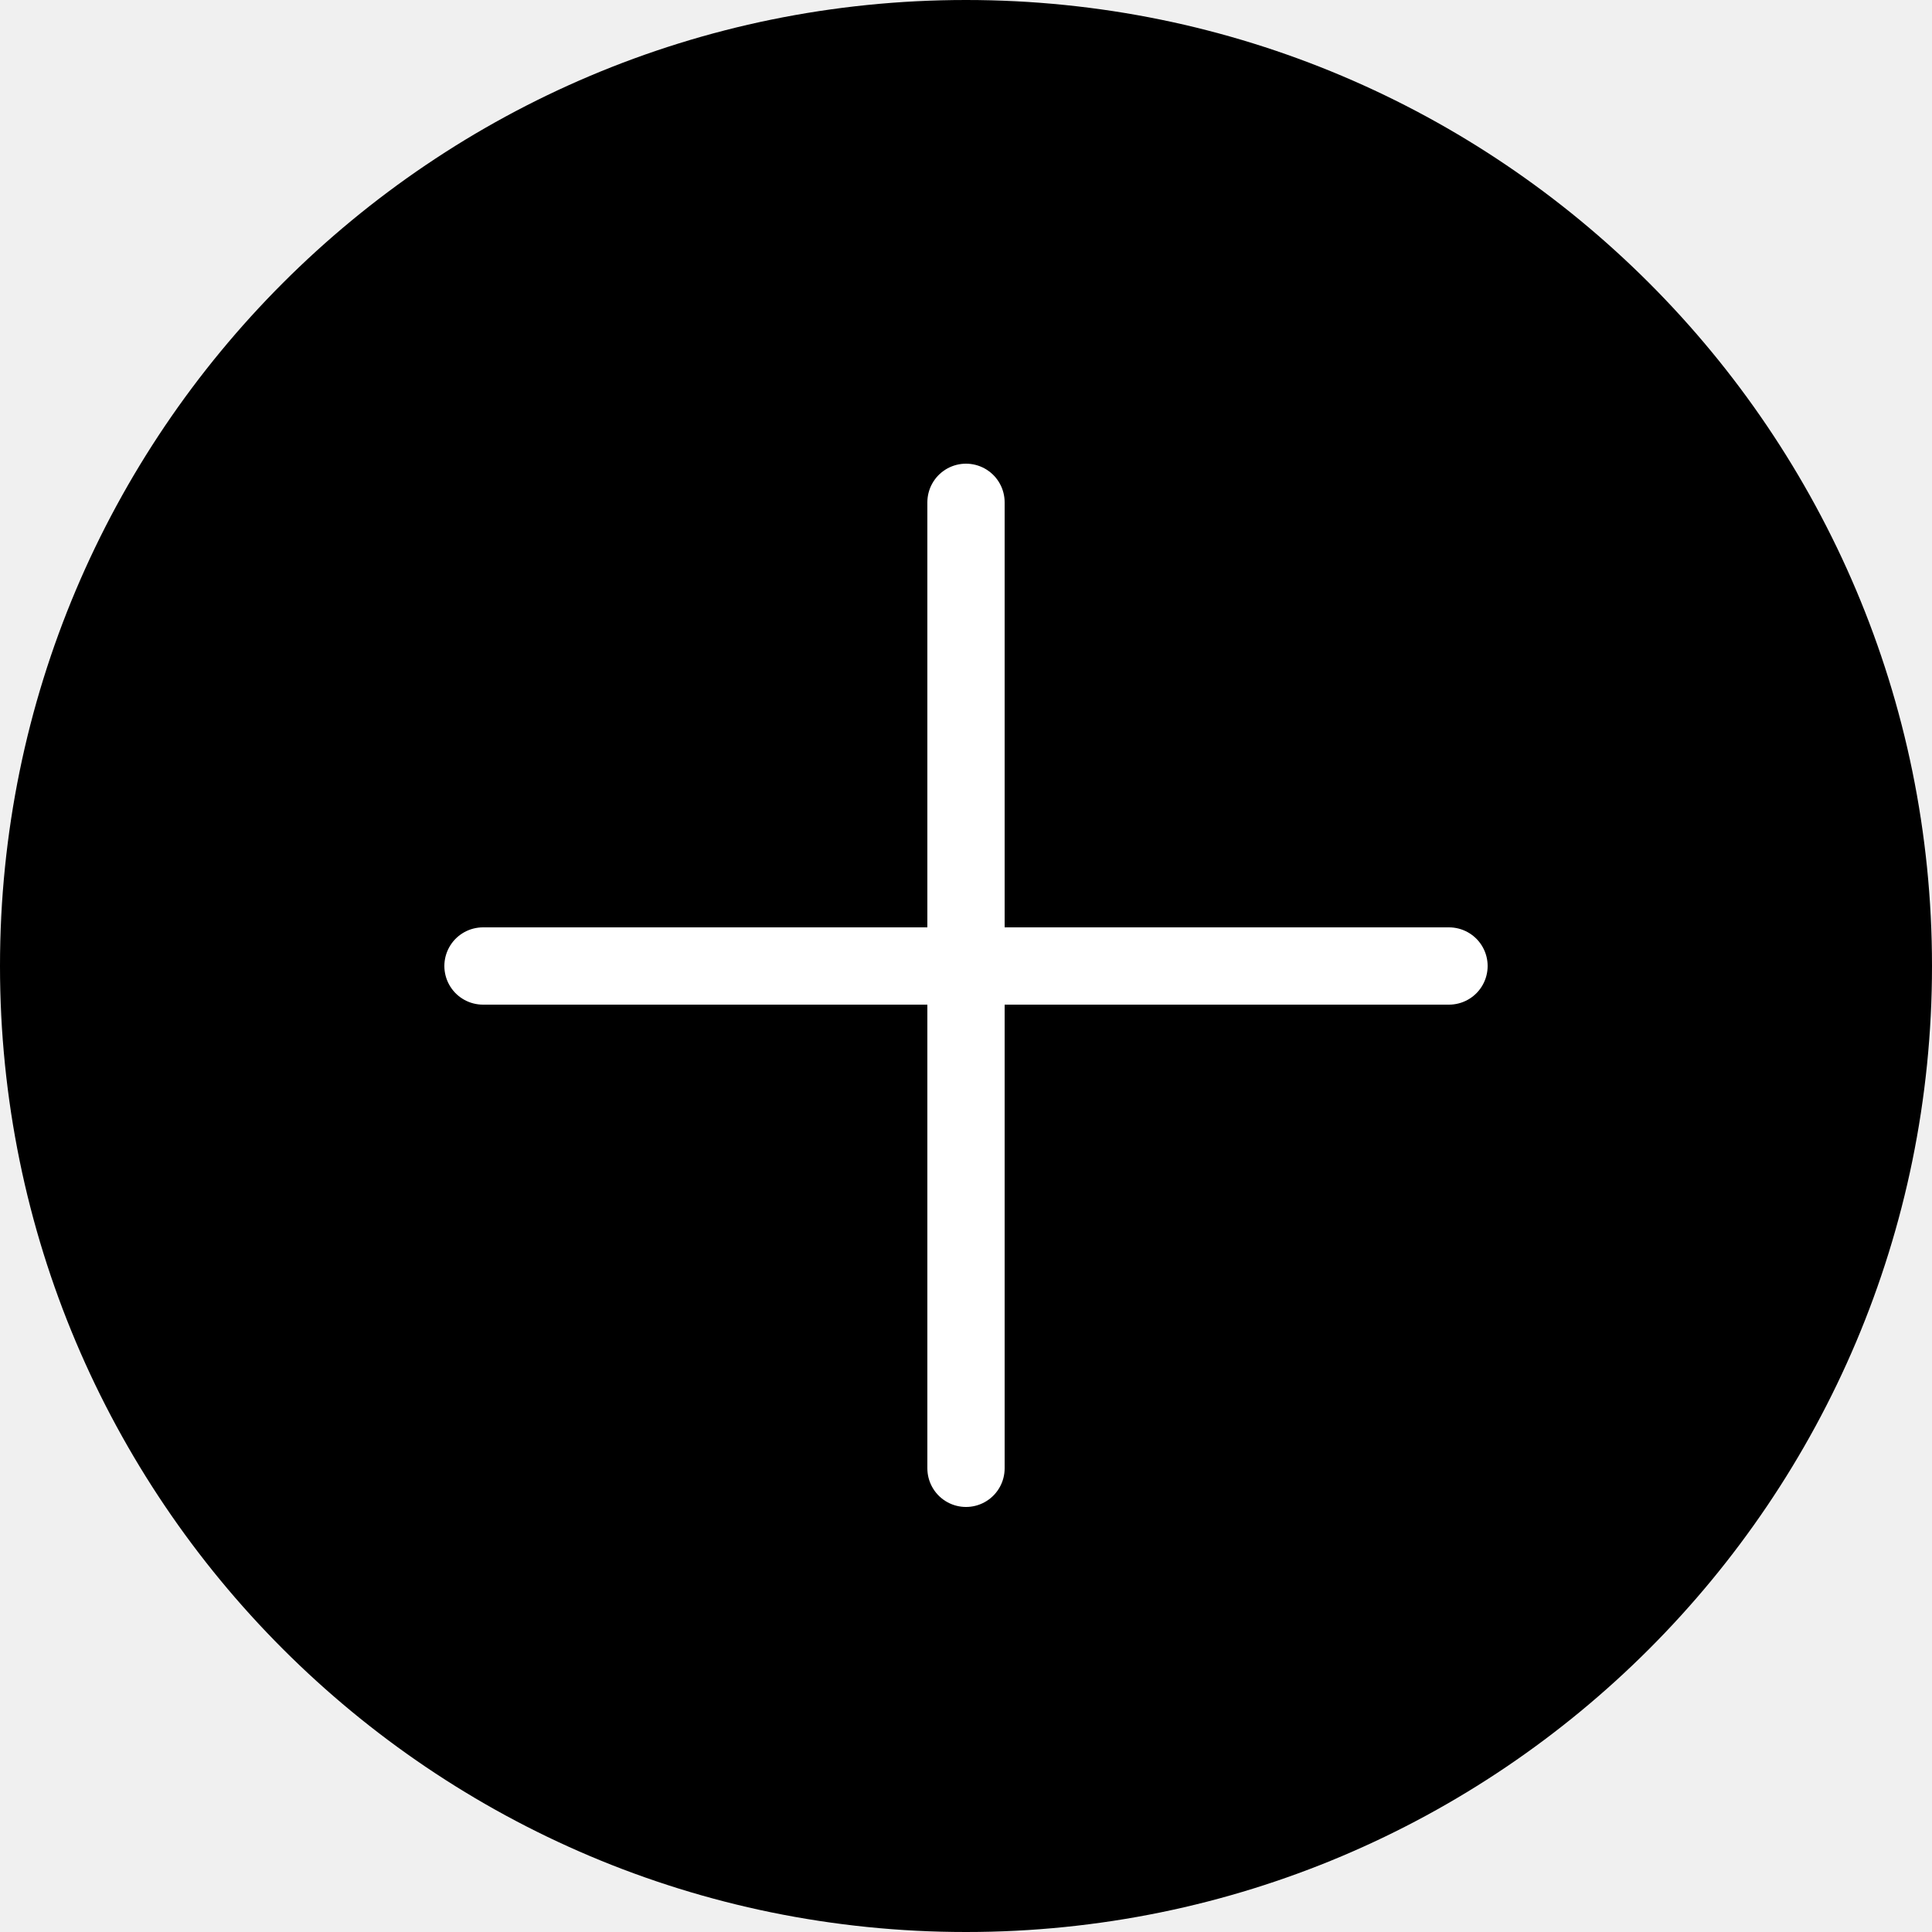
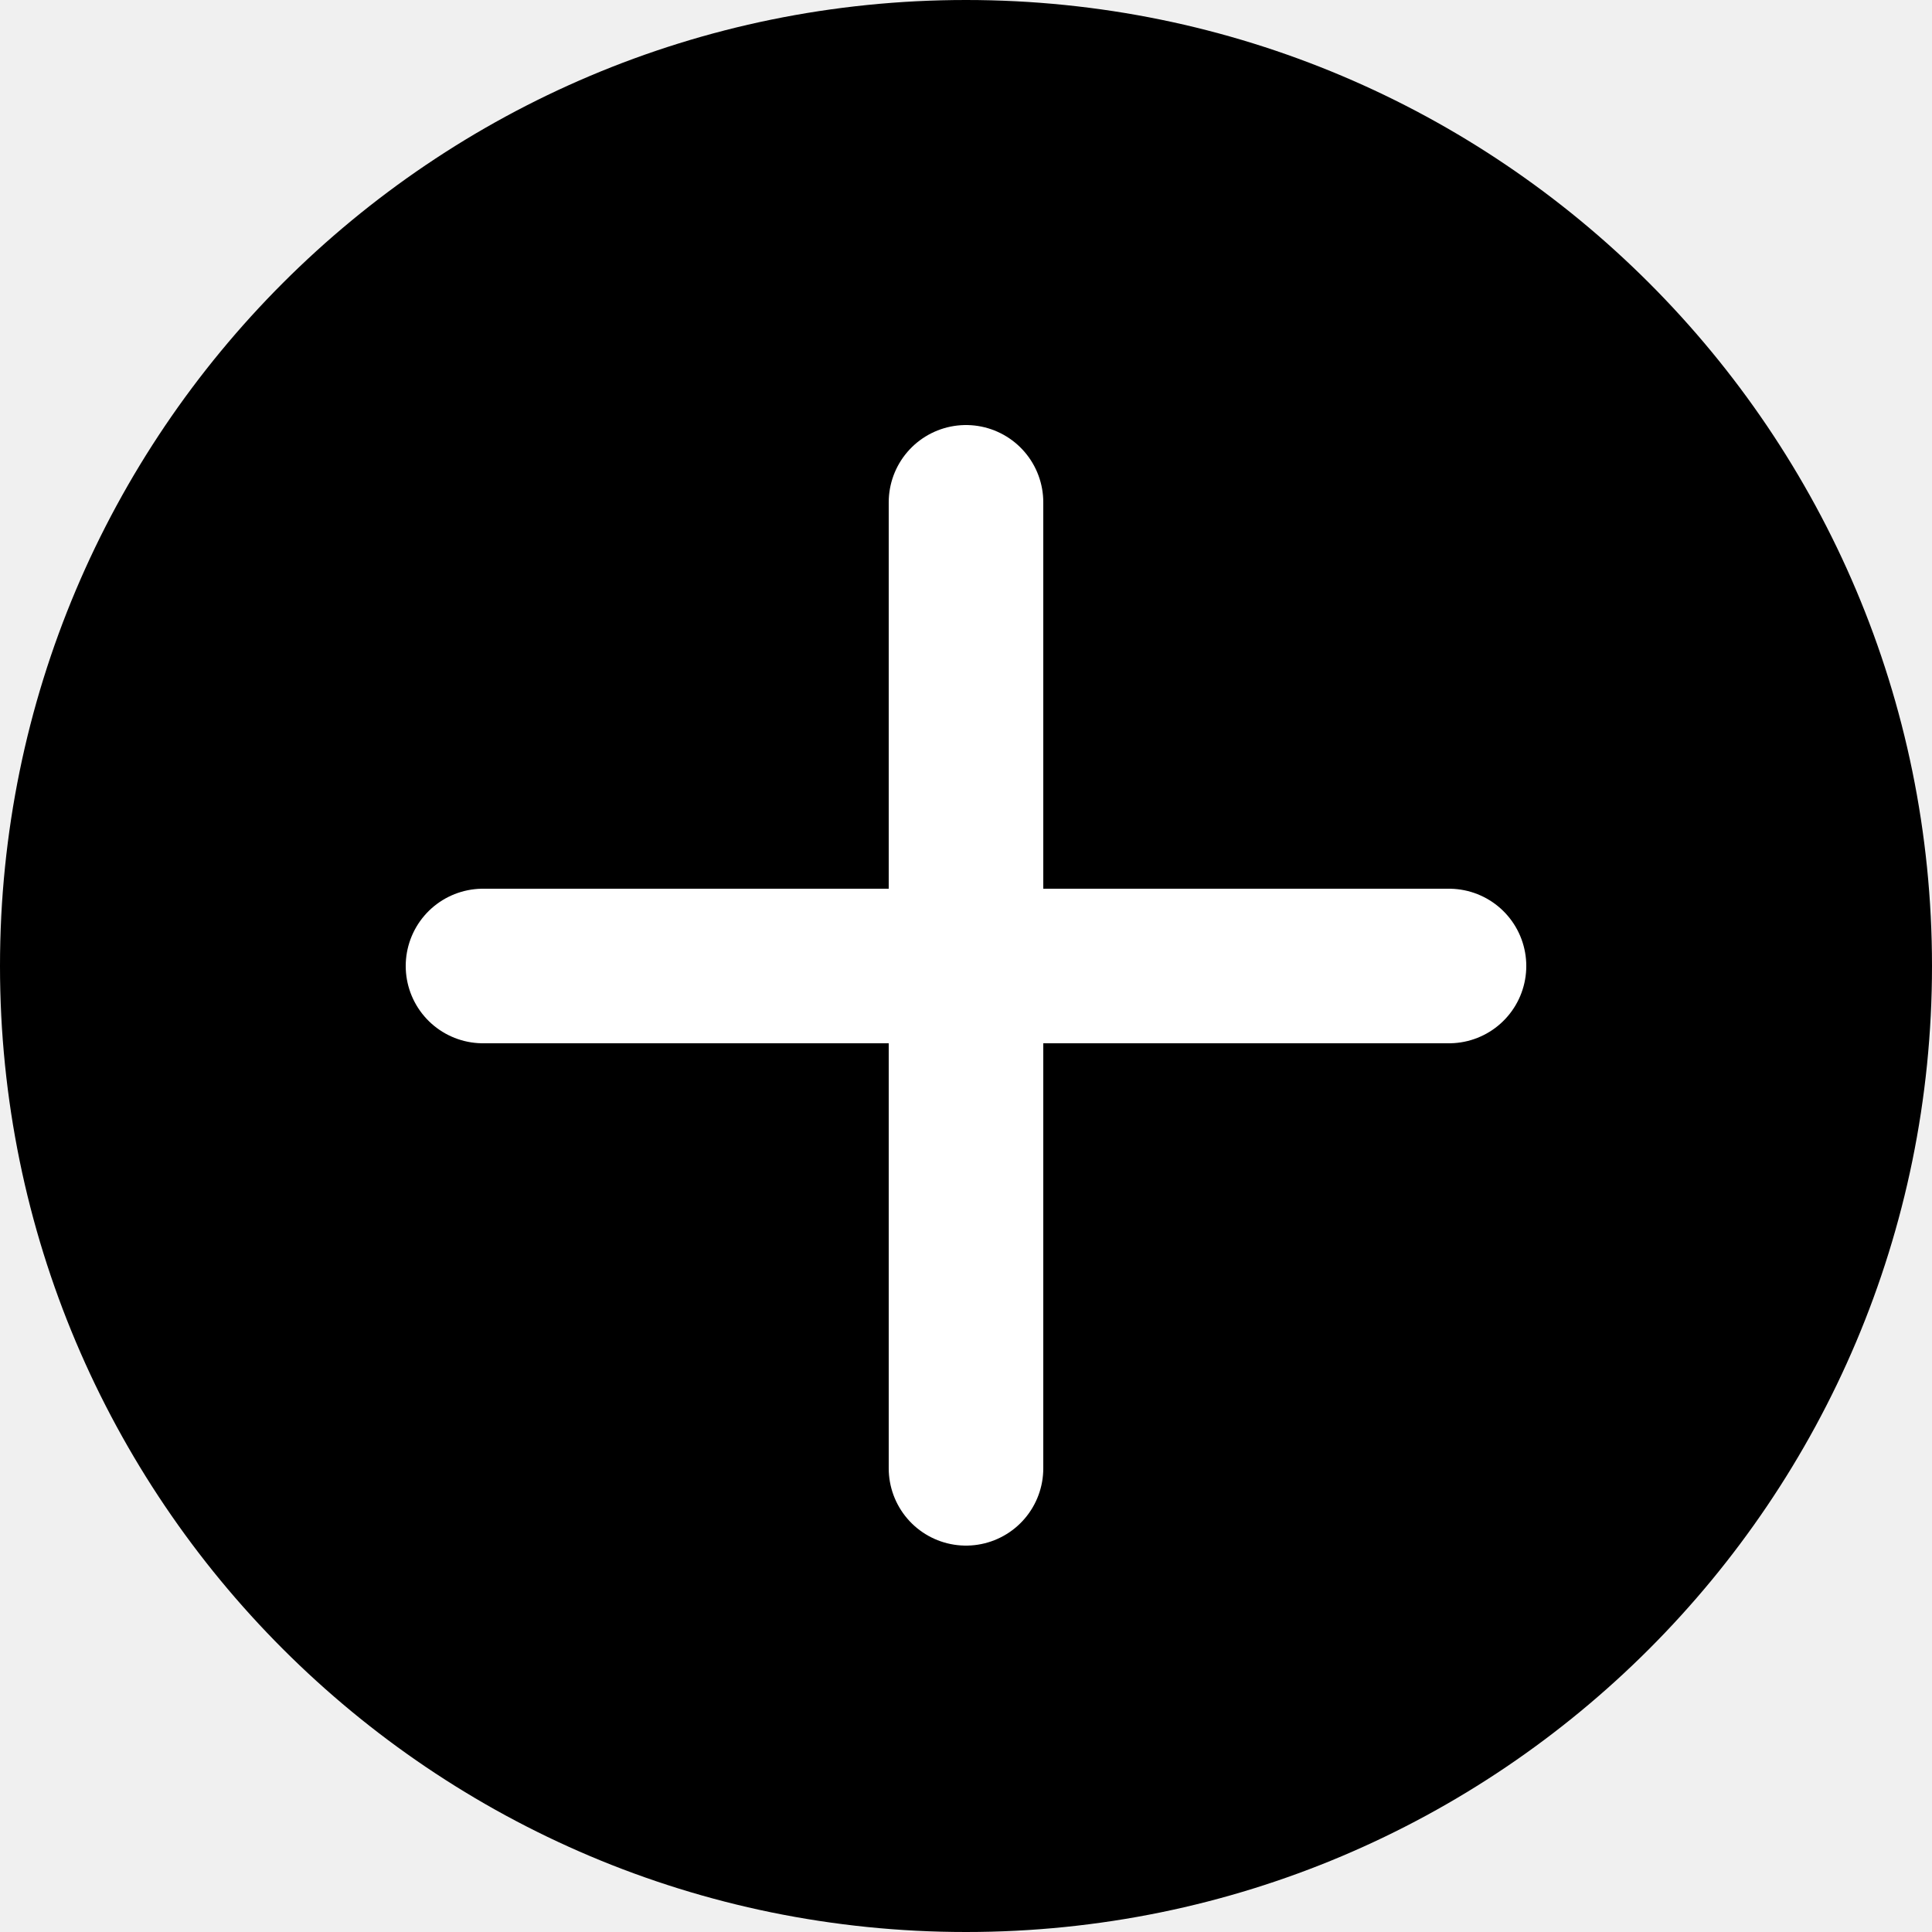
- <svg xmlns="http://www.w3.org/2000/svg" width="24" height="24" version="1.1" id="Capa_1" x="0px" y="0px" viewBox="0 0 50 50" style="enable-background:new 0 0 50 50;" xml:space="preserve">
+ <svg xmlns="http://www.w3.org/2000/svg" width="24" height="24" version="1.1" id="Capa_1" x="0px" y="0px" viewBox="0 0 50 50" style="enable-background: new 0 0 50 50;" xml:space="preserve">
  <circle cx="25" cy="25" r="25" fill="currentColor" />
-   <line style="fill:none;stroke:#FFFFFF;stroke-width:2;stroke-linecap:round;stroke-linejoin:round;stroke-miterlimit:10;" x1="25" y1="13" x2="25" y2="38" />
-   <line style="fill:none;stroke:#FFFFFF;stroke-width:2;stroke-linecap:round;stroke-linejoin:round;stroke-miterlimit:10;" x1="37.5" y1="25" x2="12.5" y2="25" />
+   <line style="fill: none; stroke: #fff; stroke-linecap: round; stroke-linejoin: round; stroke-miterlimit: 10; stroke-width: 4;" x1="25" y1="13" x2="25" y2="38" />
+   <line style="fill: none; stroke: #fff; stroke-linecap: round; stroke-linejoin: round; stroke-miterlimit: 10; stroke-width: 4;" x1="37.5" y1="25" x2="12.5" y2="25" />
  <g>
</g>
  <g>
</g>
  <g>
</g>
  <g>
</g>
  <g>
</g>
  <g>
</g>
  <g>
</g>
  <g>
</g>
  <g>
</g>
  <g>
</g>
  <g>
</g>
  <g>
</g>
  <g>
</g>
  <g>
</g>
  <g>
</g>
</svg>
